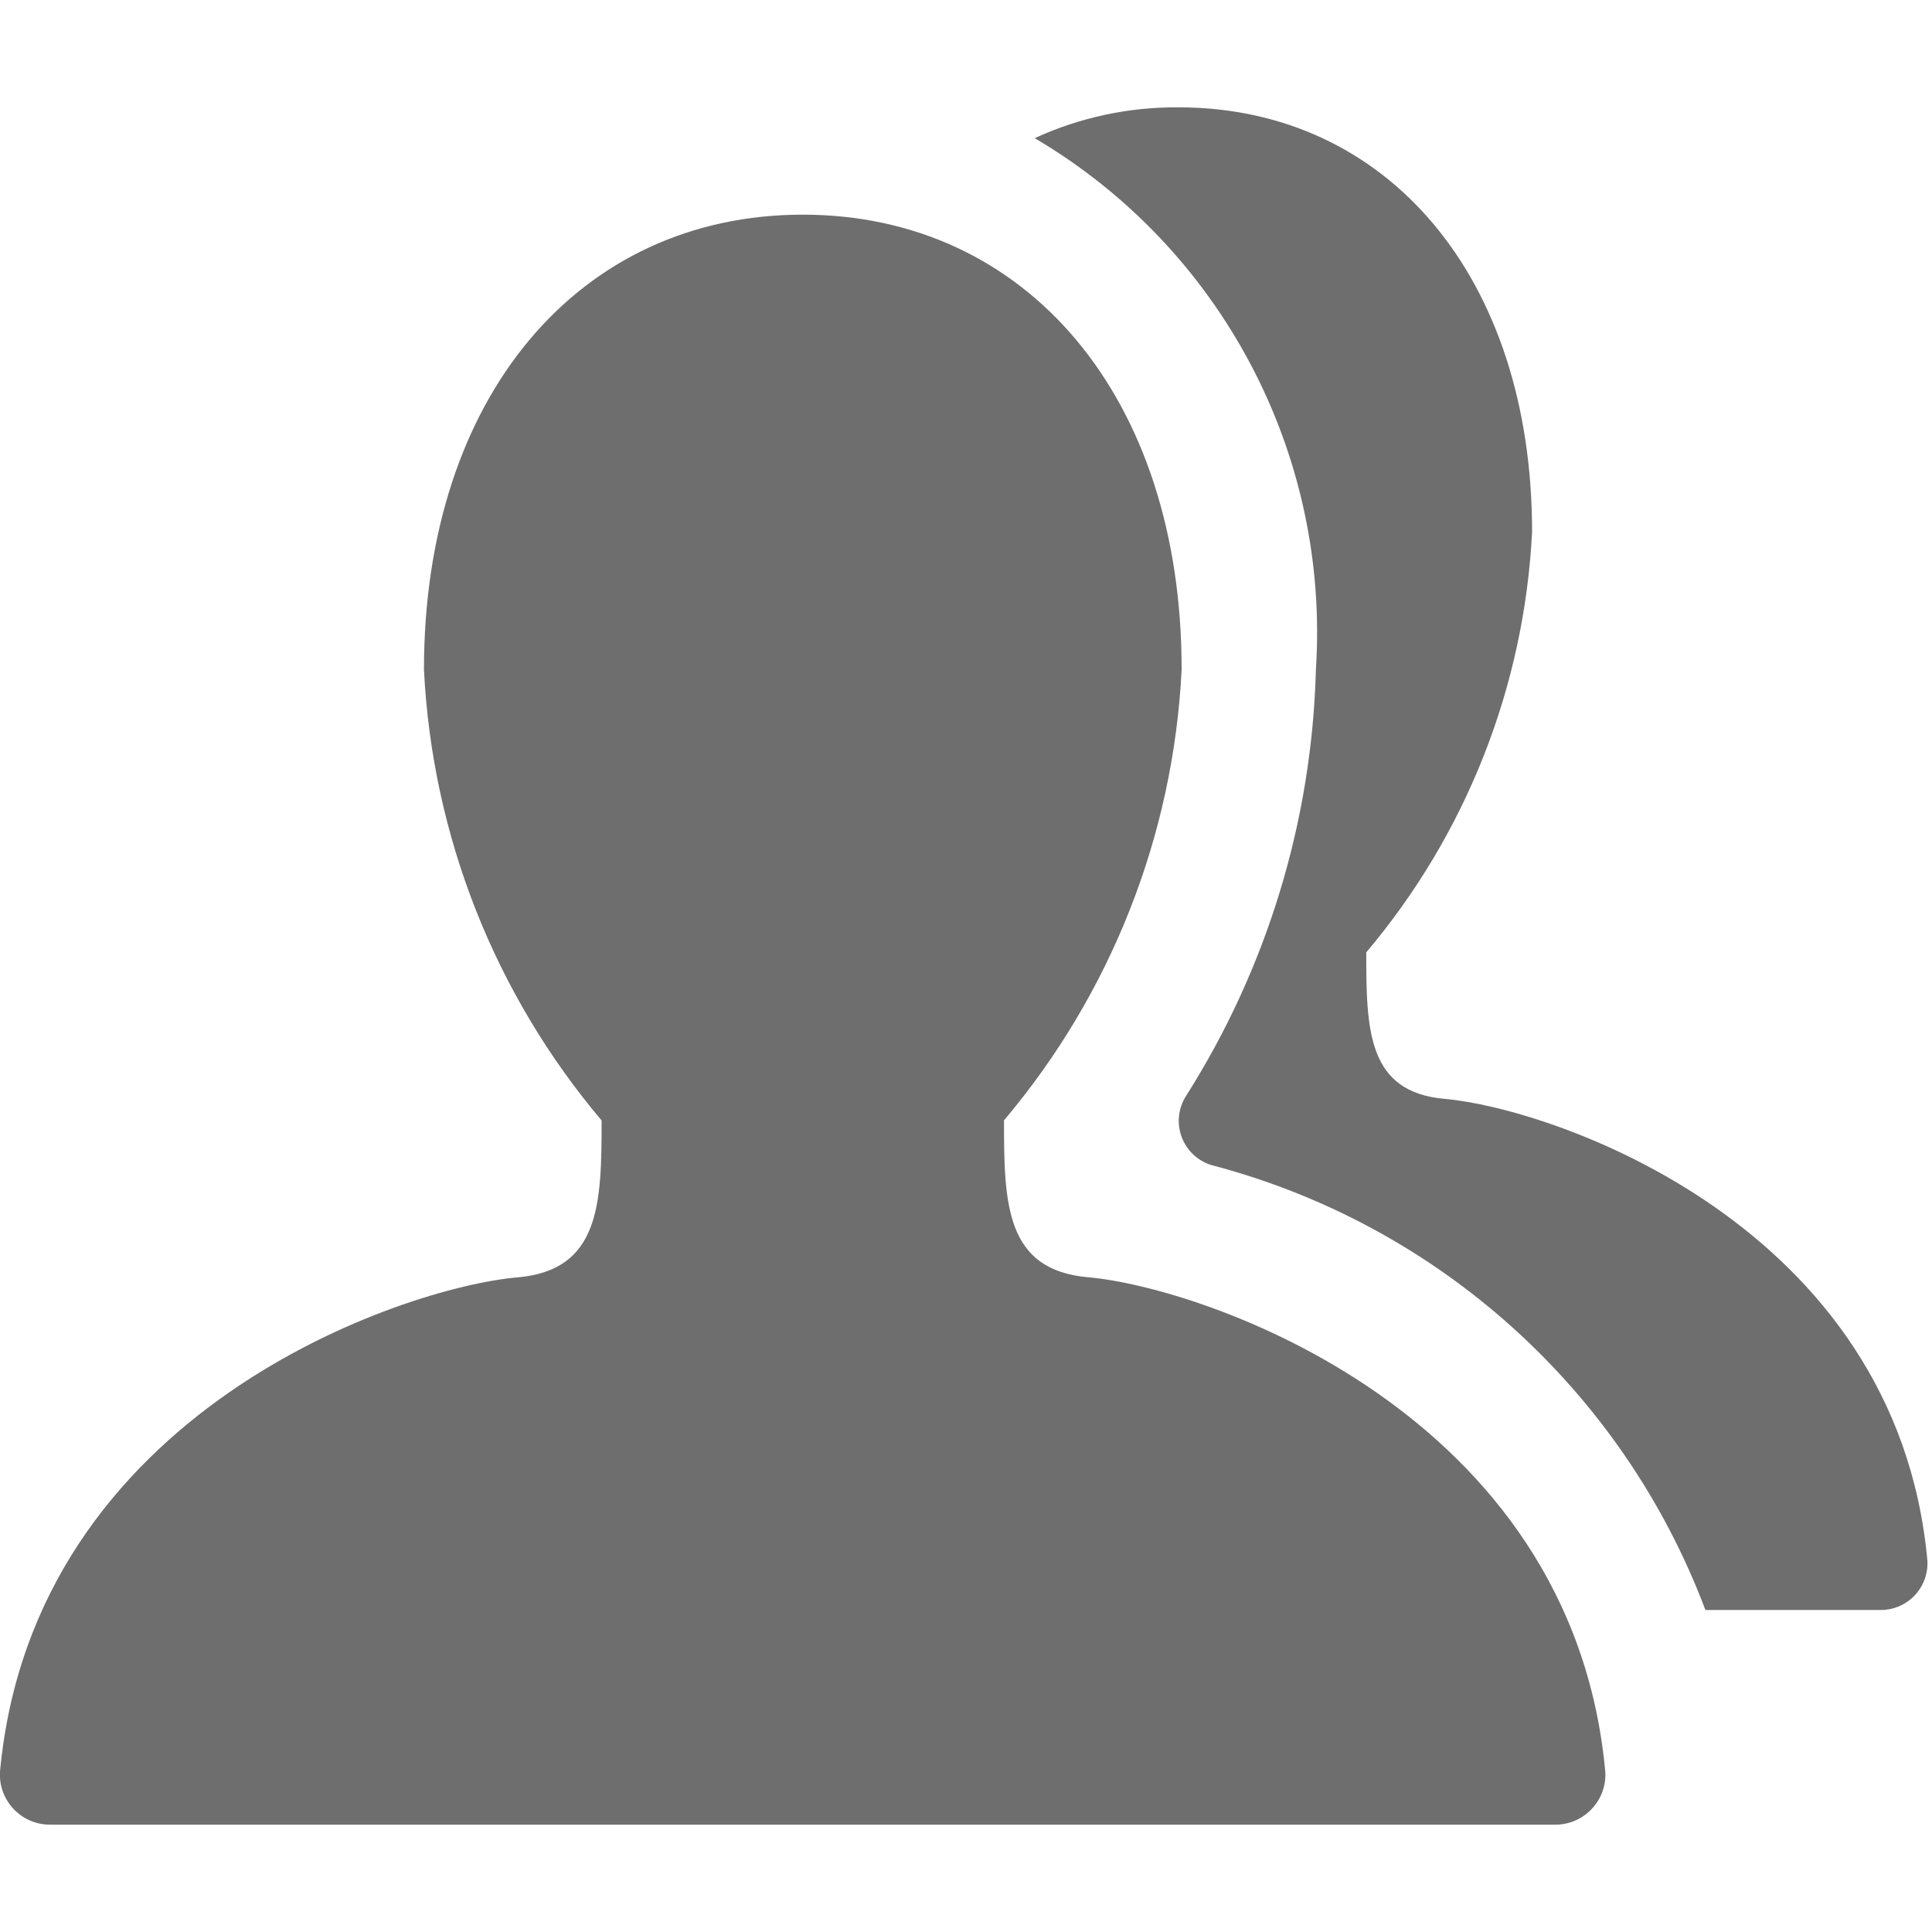
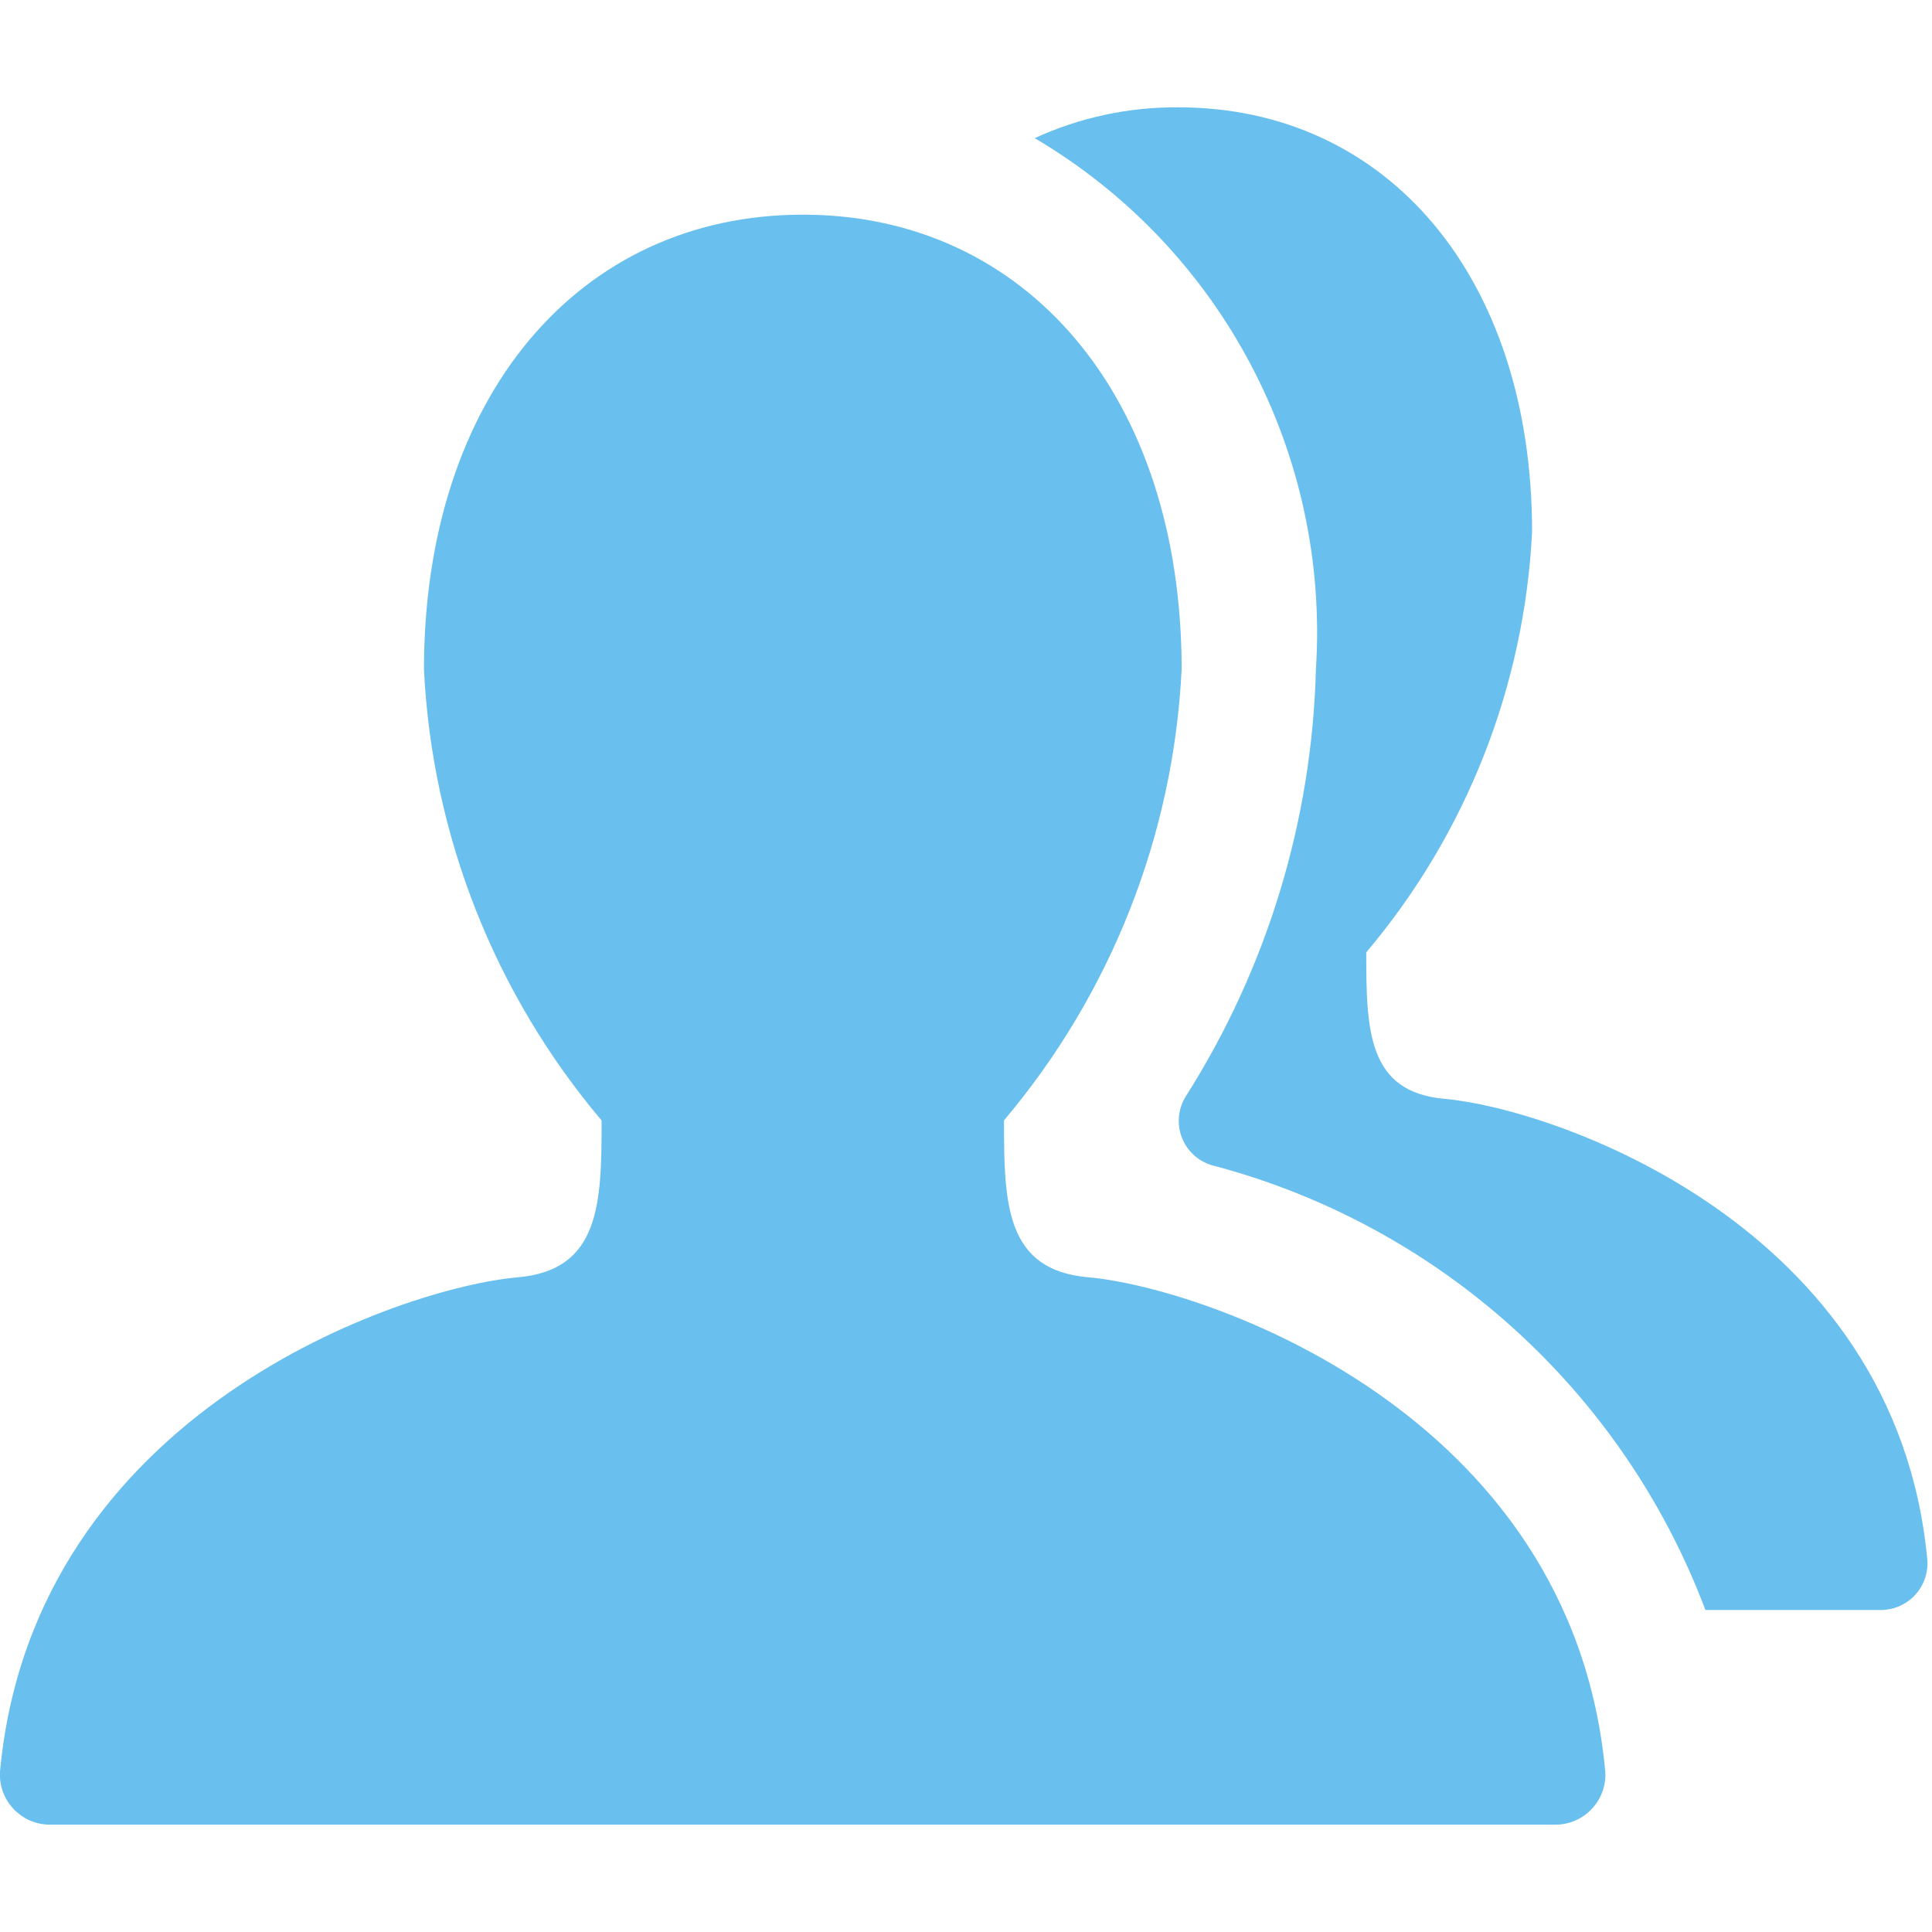
<svg xmlns="http://www.w3.org/2000/svg" height="18" viewBox="0 0 18 18" width="18">
  <defs>
    <style>
      .a {
-         fill: #6E6E6E;
+         fill: #69bfee;
      }
    </style>
  </defs>
  <rect id="Canvas" fill="#ff13dc" opacity="0" width="18" height="18" />
  <path class="a" d="M13.461,10.238c-.721-.062-.732-.642-.732-1.365A6.575,6.575,0,0,0,14.274,4.955C14.274,2.582,12.924,1,10.979,1A3.15,3.15,0,0,0,9.64,1.287a5.345,5.345,0,0,1,2.62,4.95,7.8,7.8,0,0,1-1.21,3.974.431.431,0,0,0,.237.644A6.744,6.744,0,0,1,15.889,15H17.518a.435.435,0,0,0,.44-.431q0-.015-.001-.03C17.668,11.395,14.446,10.324,13.461,10.238Z" />
  <path class="a" d="M14.486,17a.466.466,0,0,0,.471-.46q0-.017-.001-.034c-.31-3.367-3.763-4.514-4.818-4.606-.772-.067-.784-.689-.784-1.462a7.046,7.046,0,0,0,1.655-4.2C11.01,3.696,9.563,2,7.479,2S3.95,3.696,3.95,6.239a7.046,7.046,0,0,0,1.655,4.2c0,.774-.013,1.395-.784,1.462C3.764,11.992.312,13.139,0,16.506a.466.466,0,0,0,.436.493Q.454,17.0.472,17Z" />
</svg>
